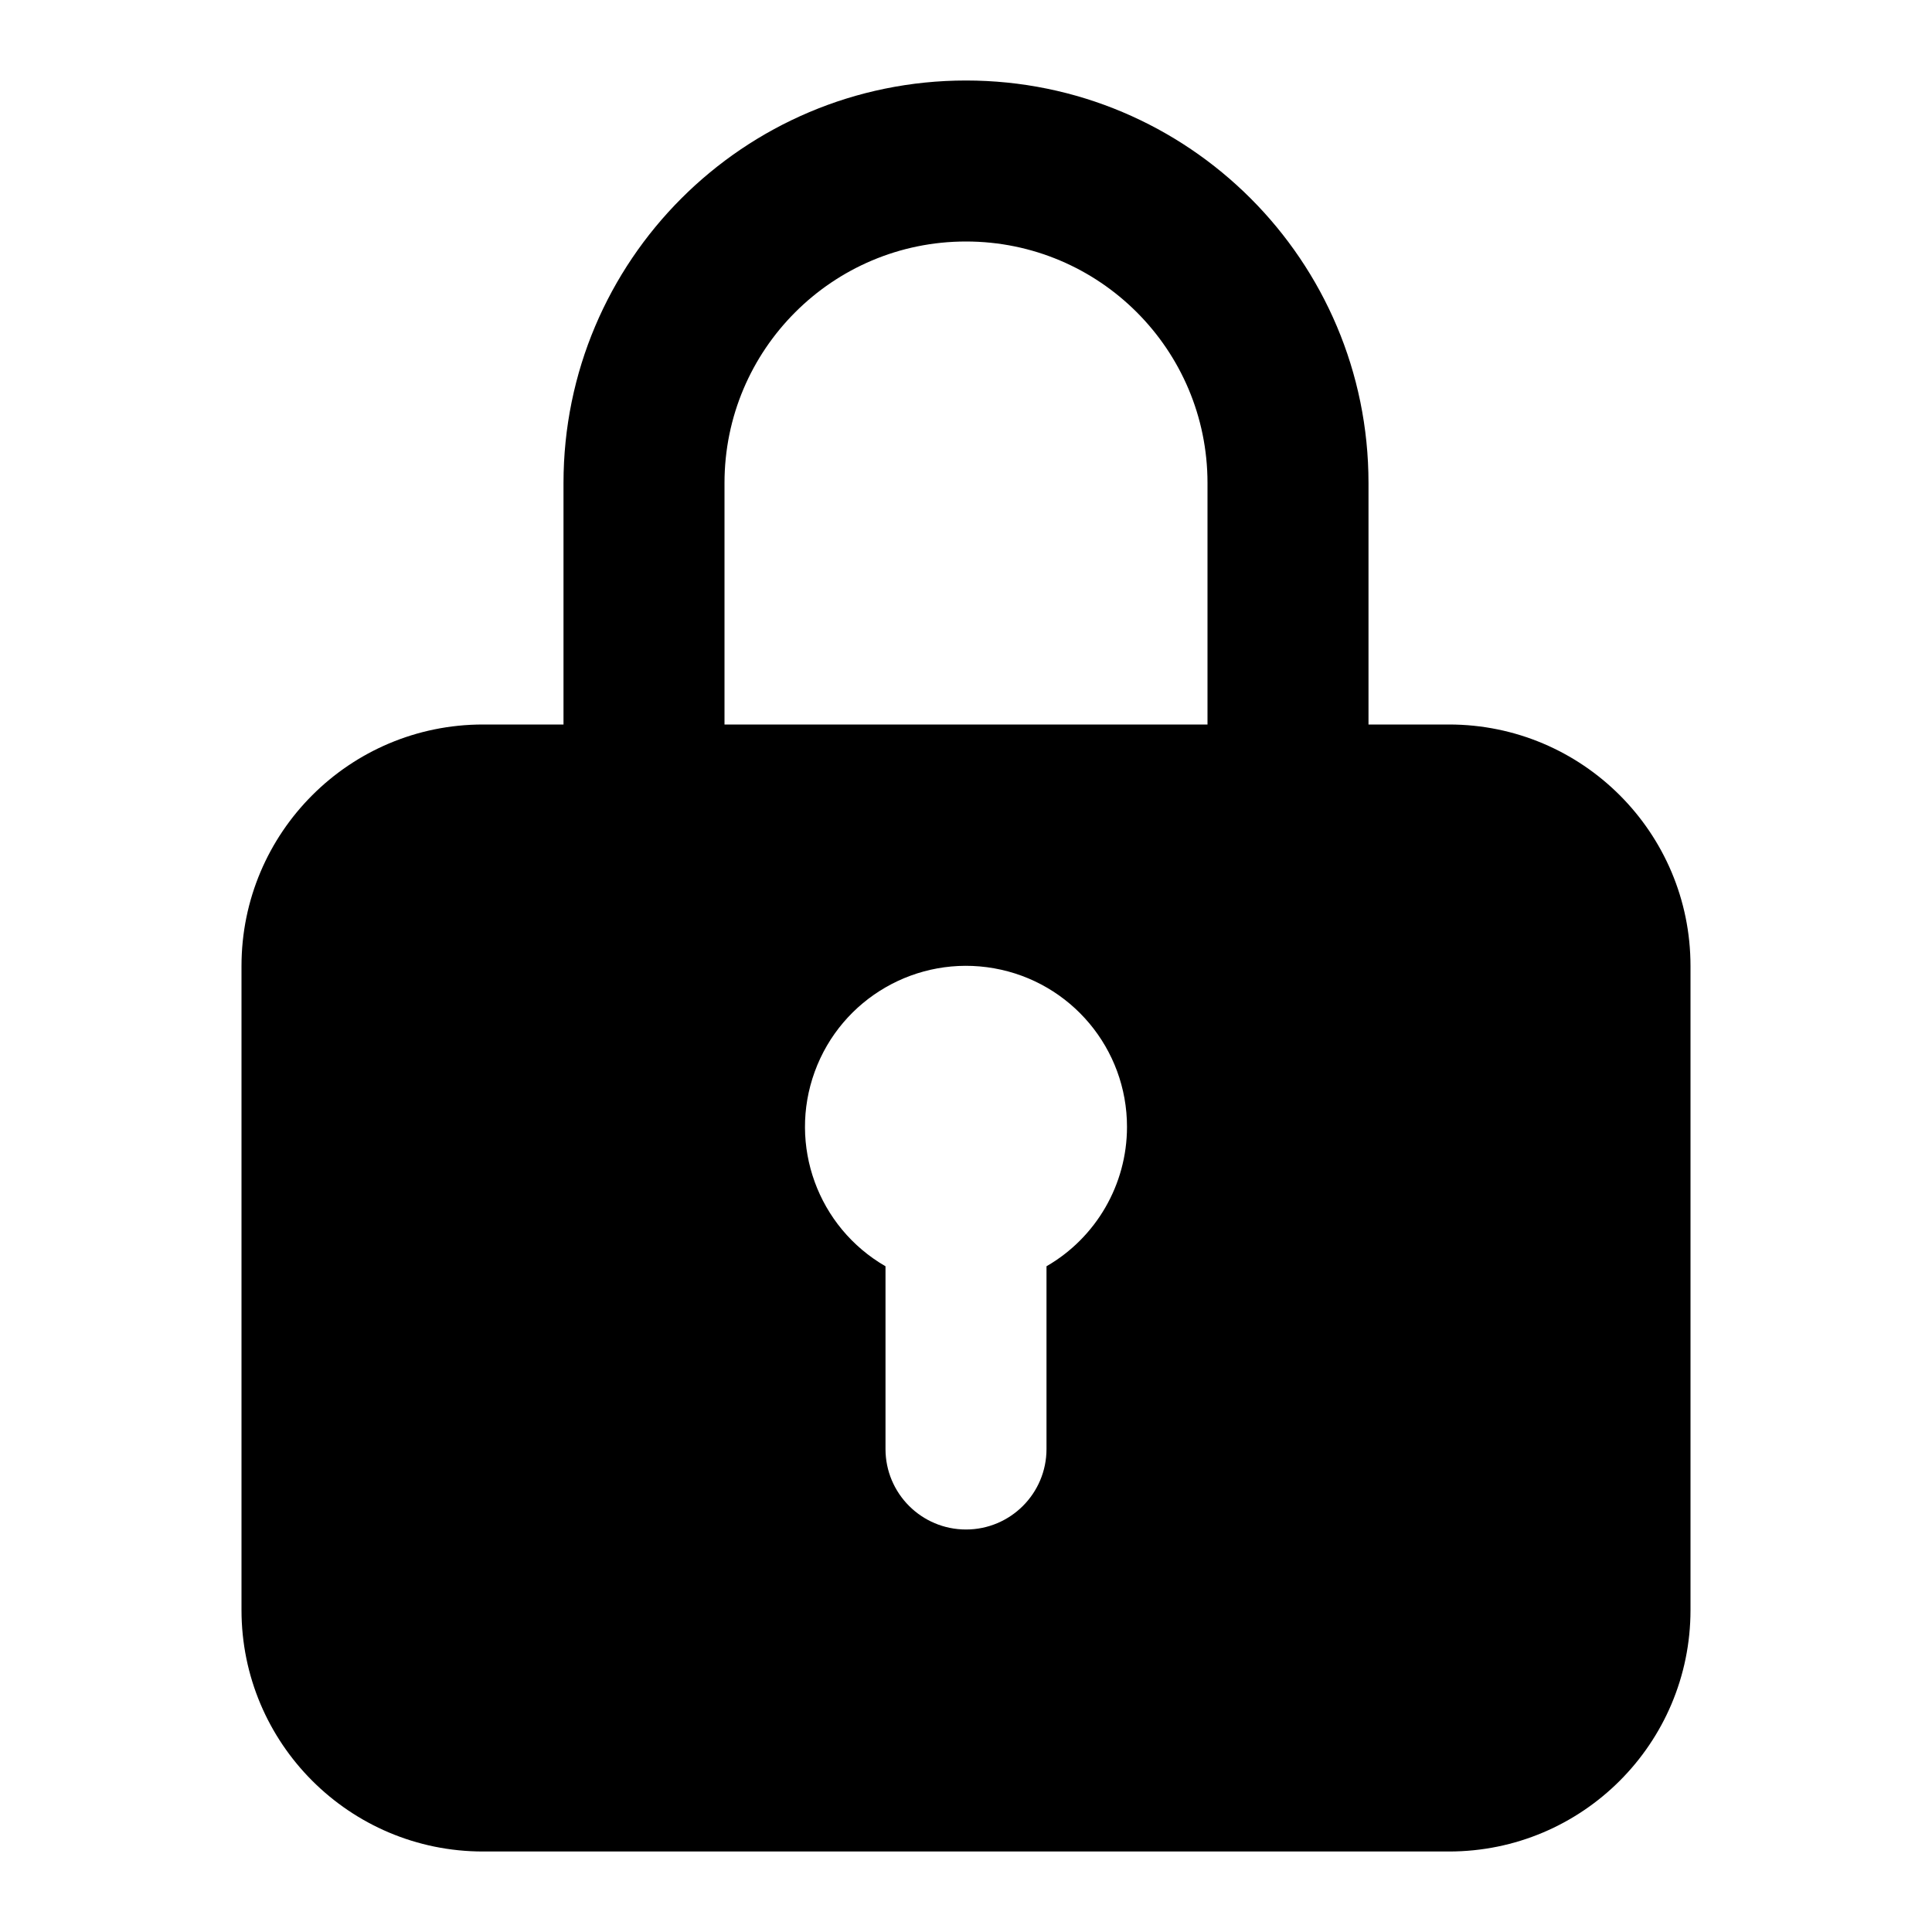
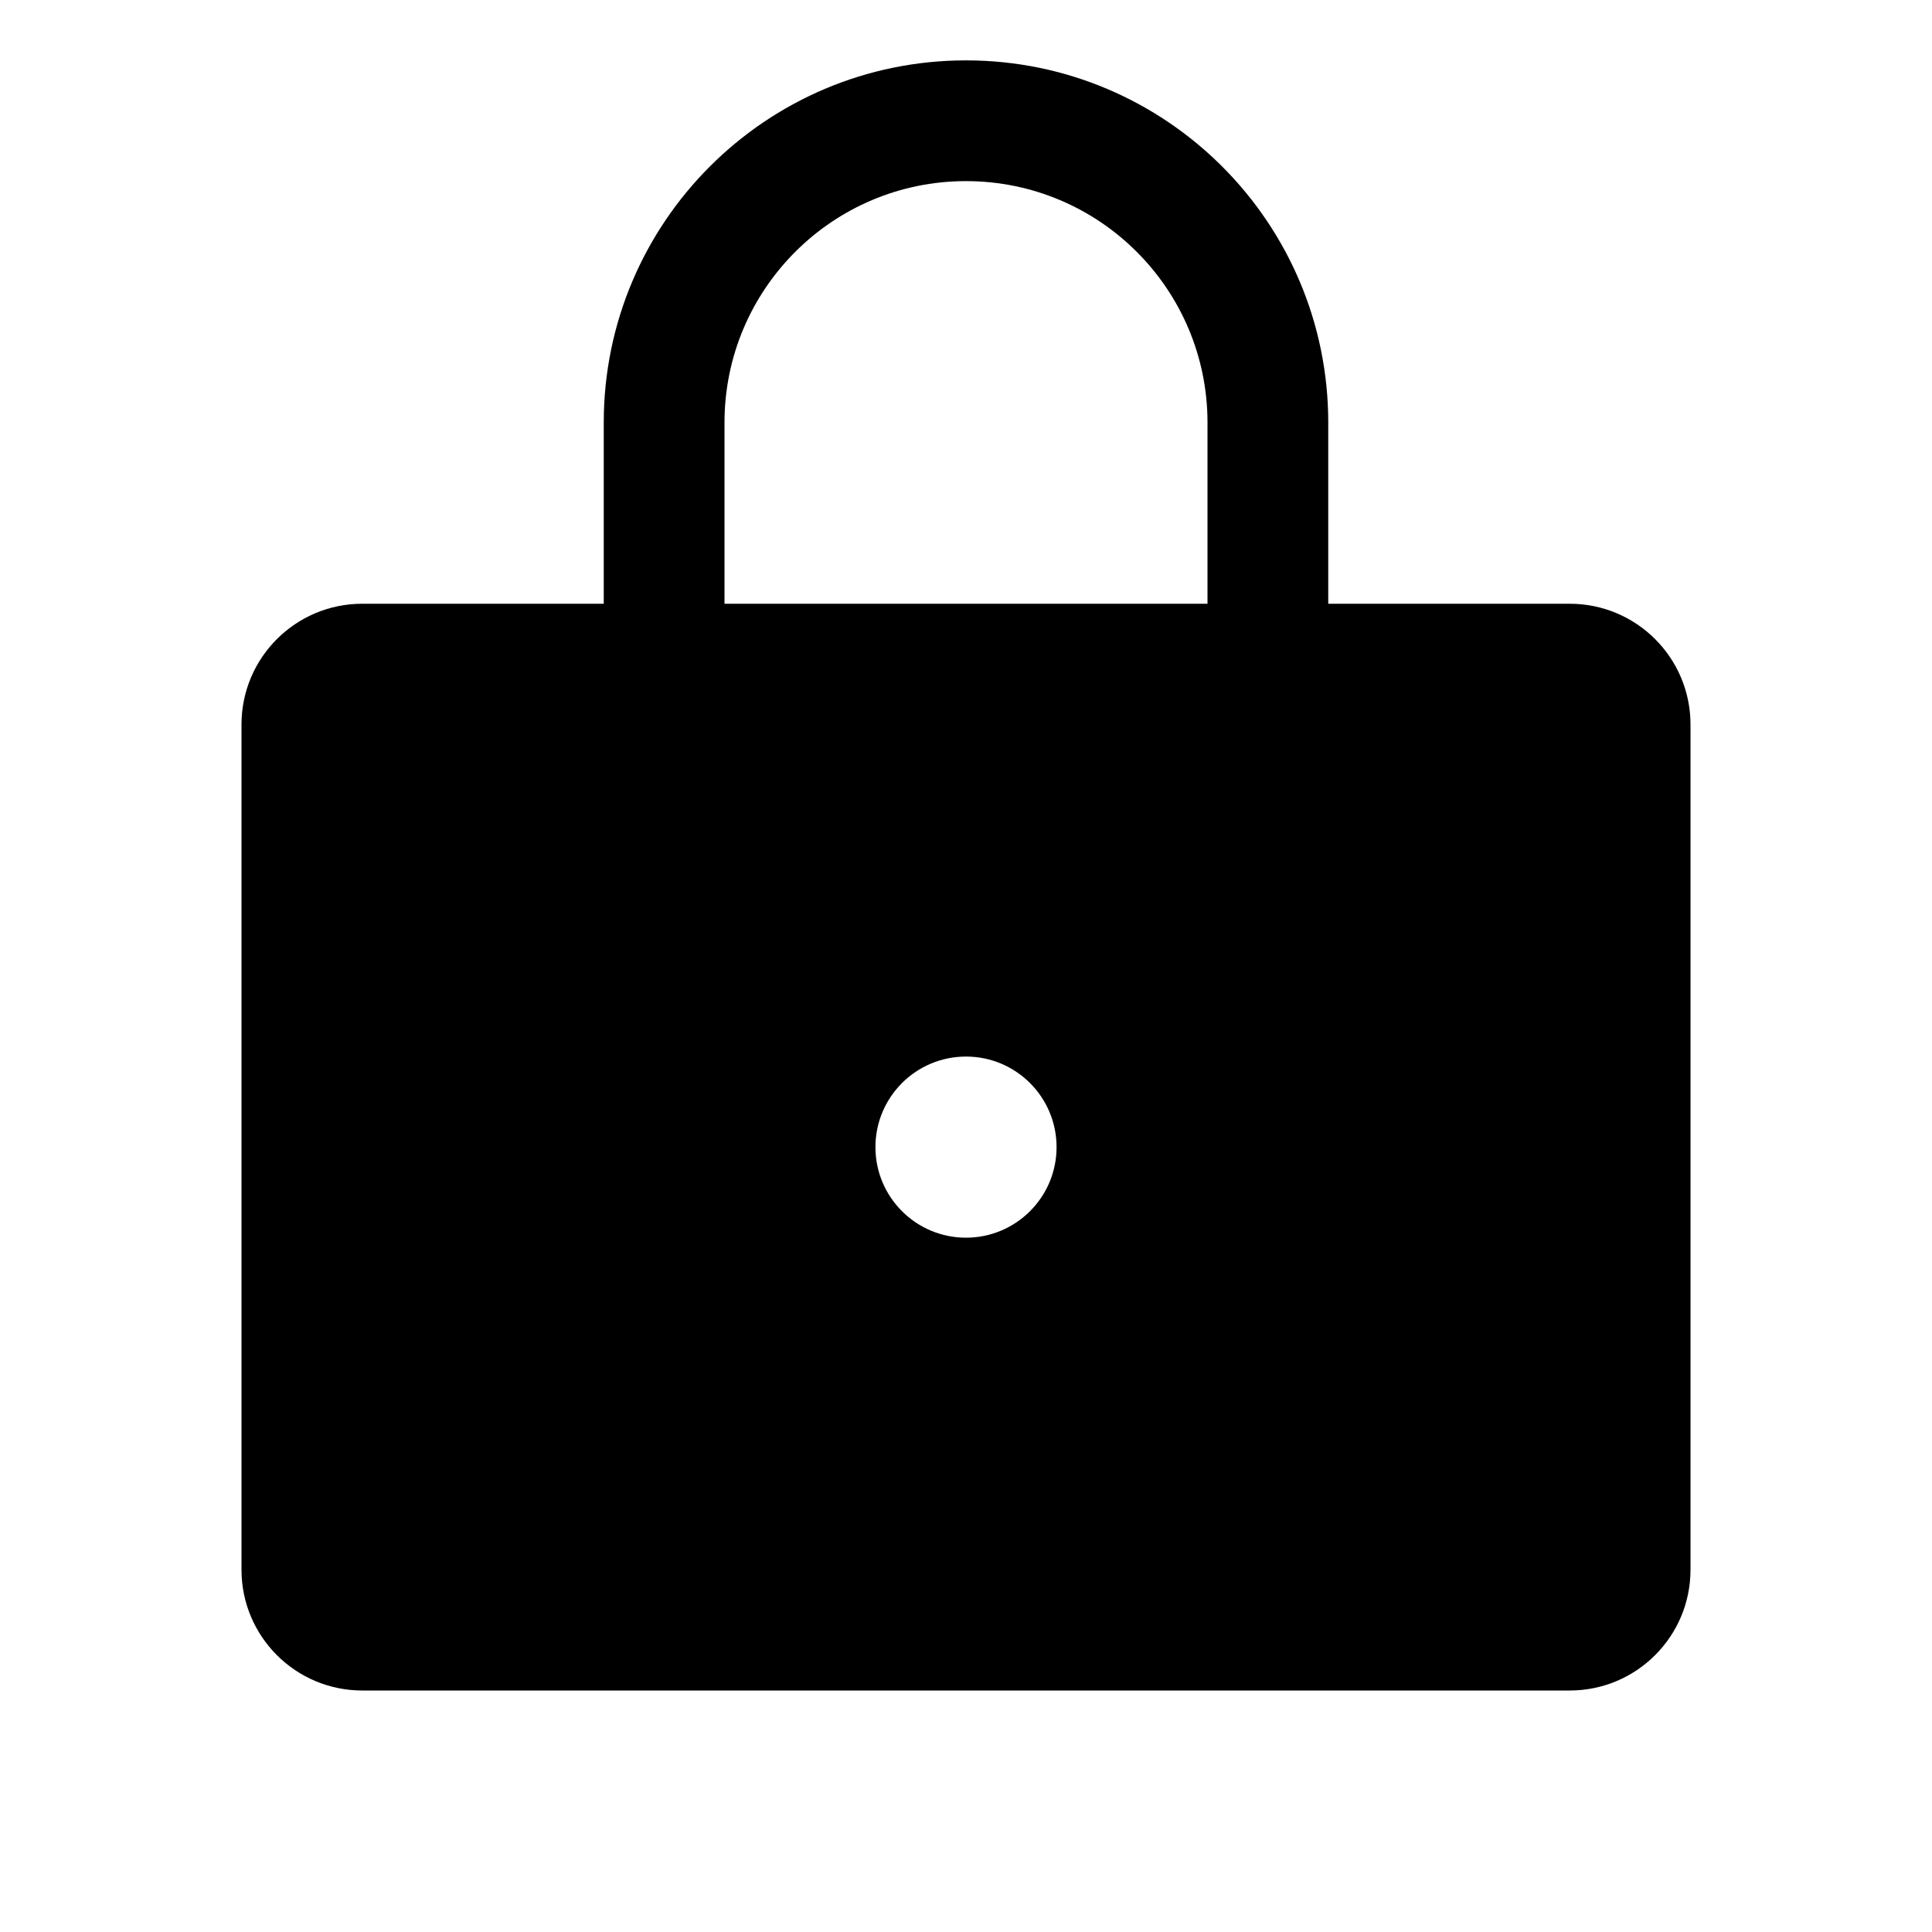
- <svg xmlns="http://www.w3.org/2000/svg" fill="none" viewBox="0 0 24 24">
-   <path fill="currentColor" fill-rule="evenodd" d="M6 9h1V6a5 5 0 0 1 10 0v3h1a3 3 0 0 1 3 3v8a3 3 0 0 1-3 3H6a3 3 0 0 1-3-3v-8a3 3 0 0 1 3-3Zm9-3v3H9V6a3 3 0 1 1 6 0Zm-1 8a2 2 0 0 1-1 1.73V18a1 1 0 1 1-2 0v-2.27A2 2 0 1 1 14 14Z" clip-rule="evenodd" />
+ <svg xmlns="http://www.w3.org/2000/svg" viewBox="0 0 256 256" fill="currentColor">
+   <path d="M208,80H176V56a48,48,0,0,0-96,0V80H48A16,16,0,0,0,32,96V208a16,16,0,0,0,16,16H208a16,16,0,0,0,16-16V96A16,16,0,0,0,208,80Zm-80,84a12,12,0,1,1,12-12A12,12,0,0,1,128,164Zm32-84H96V56a32,32,0,0,1,64,0Z" />
</svg>
